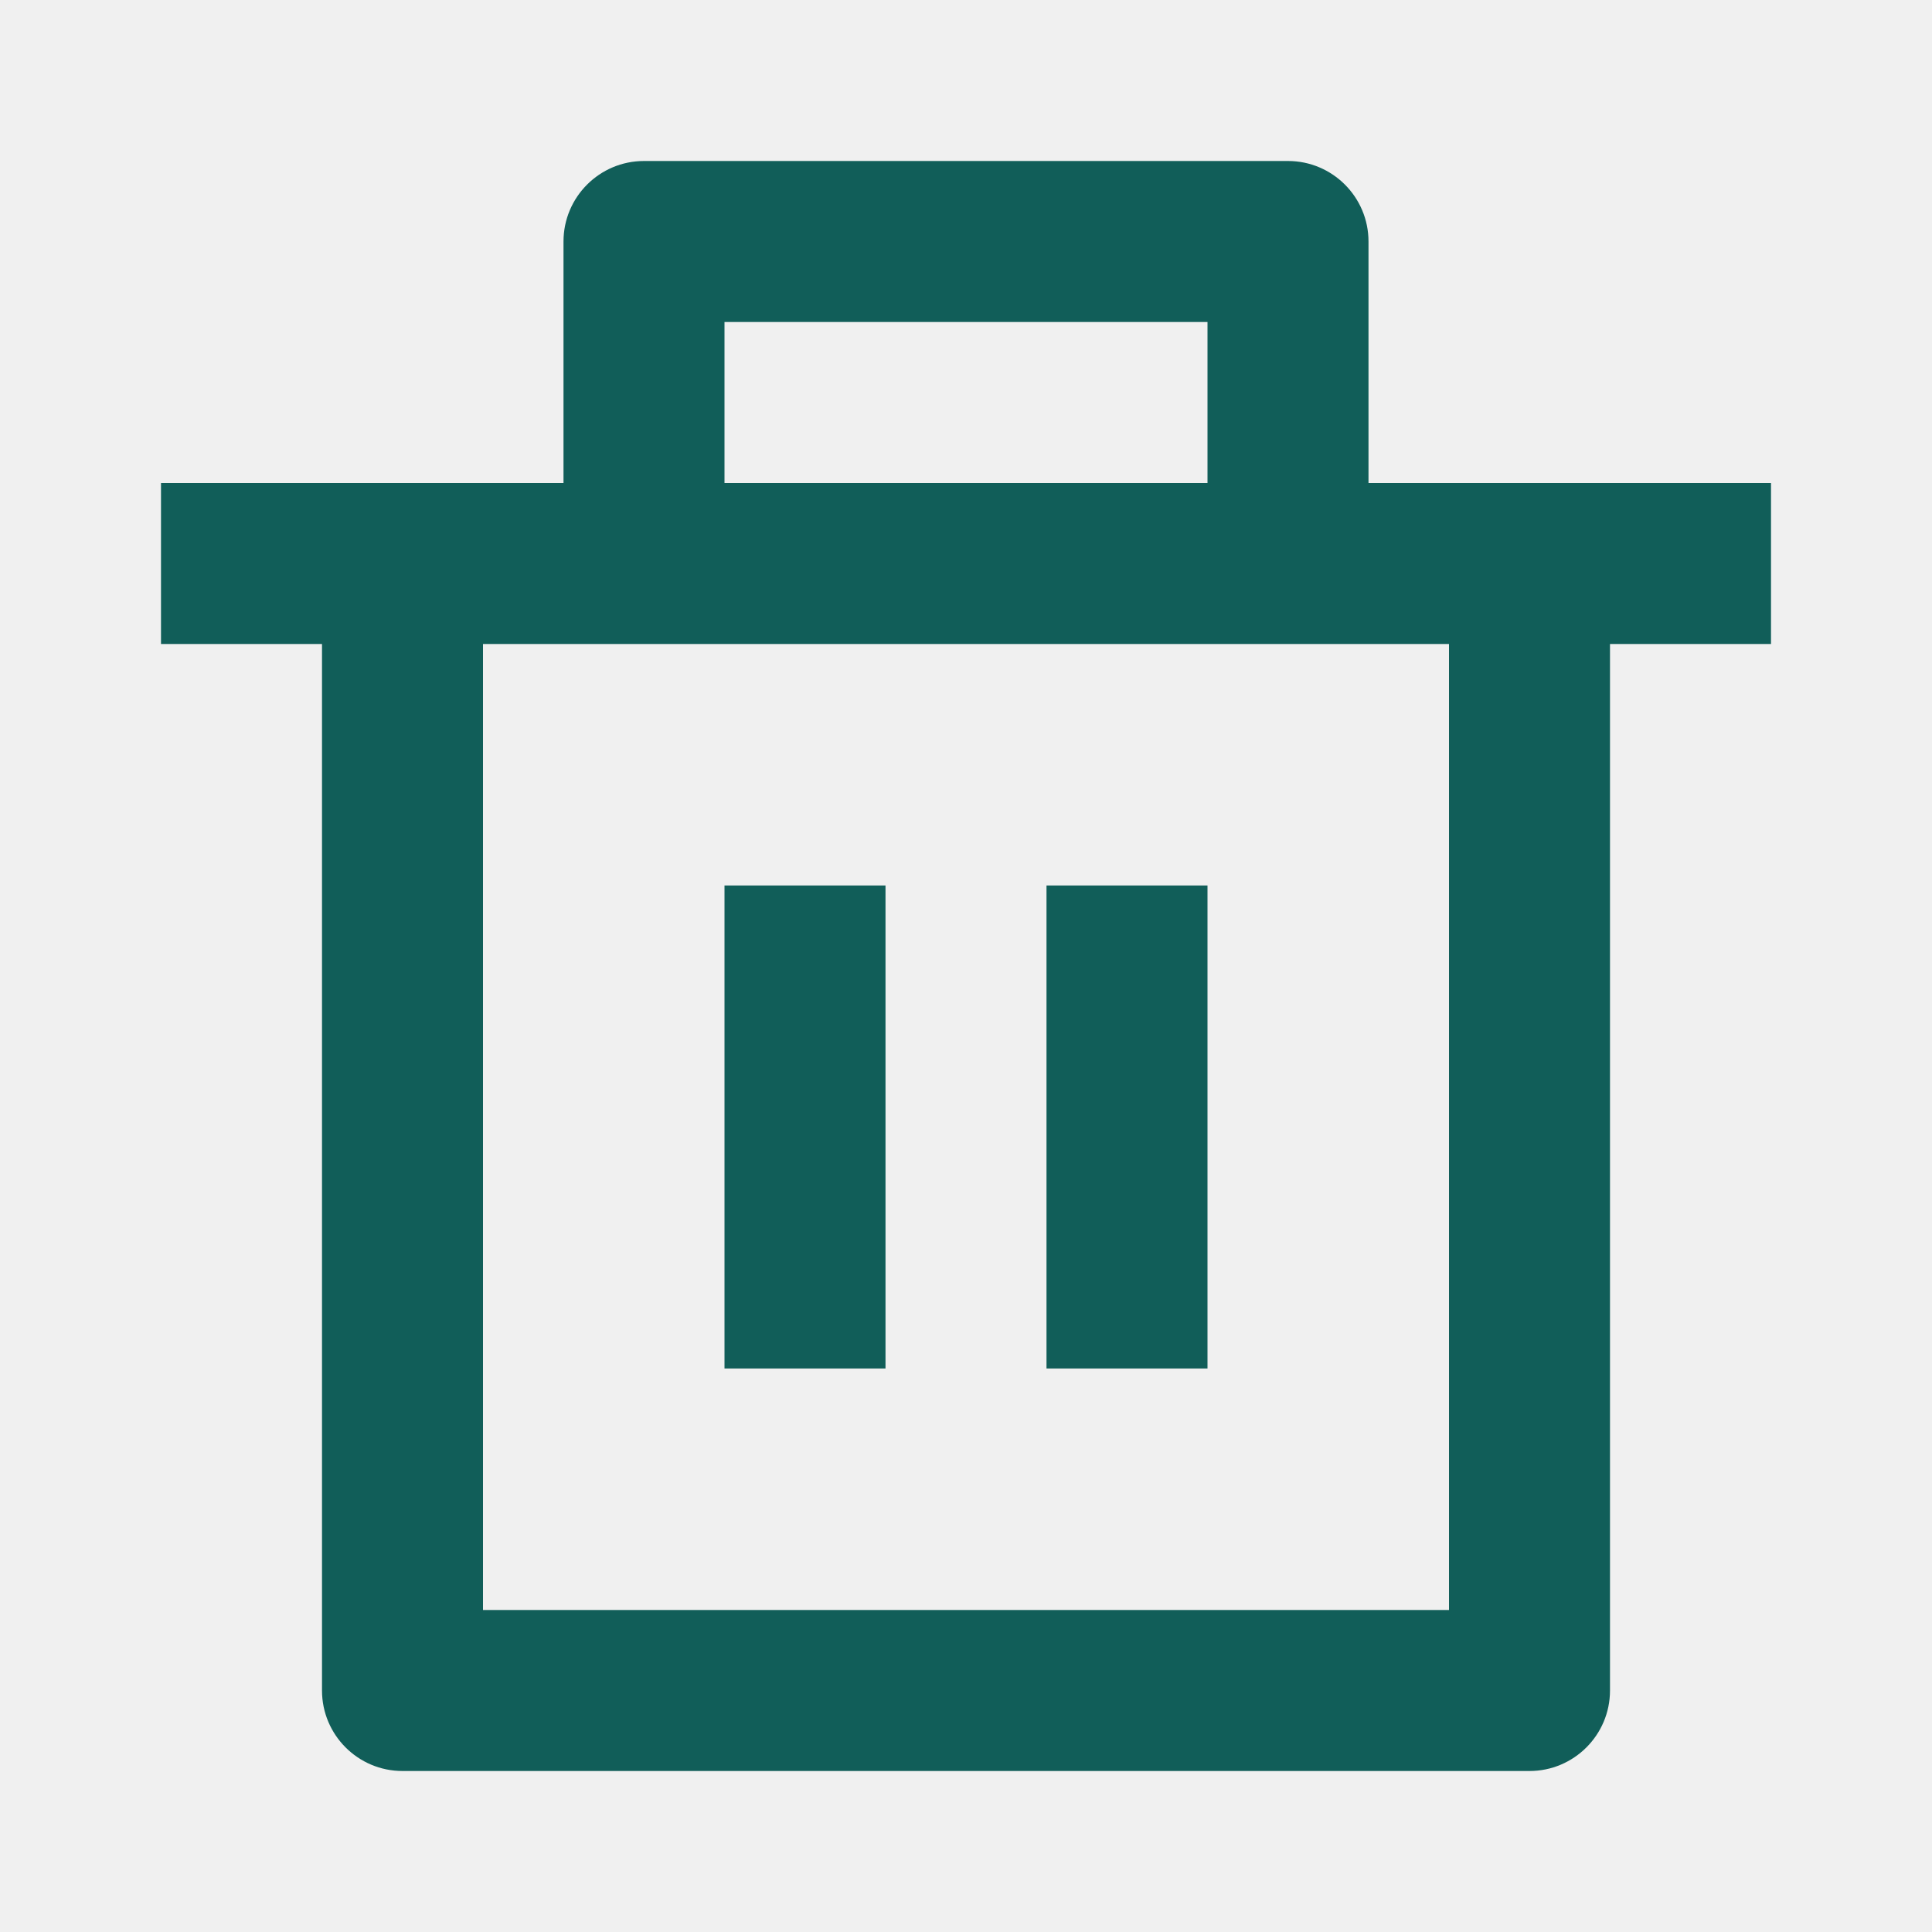
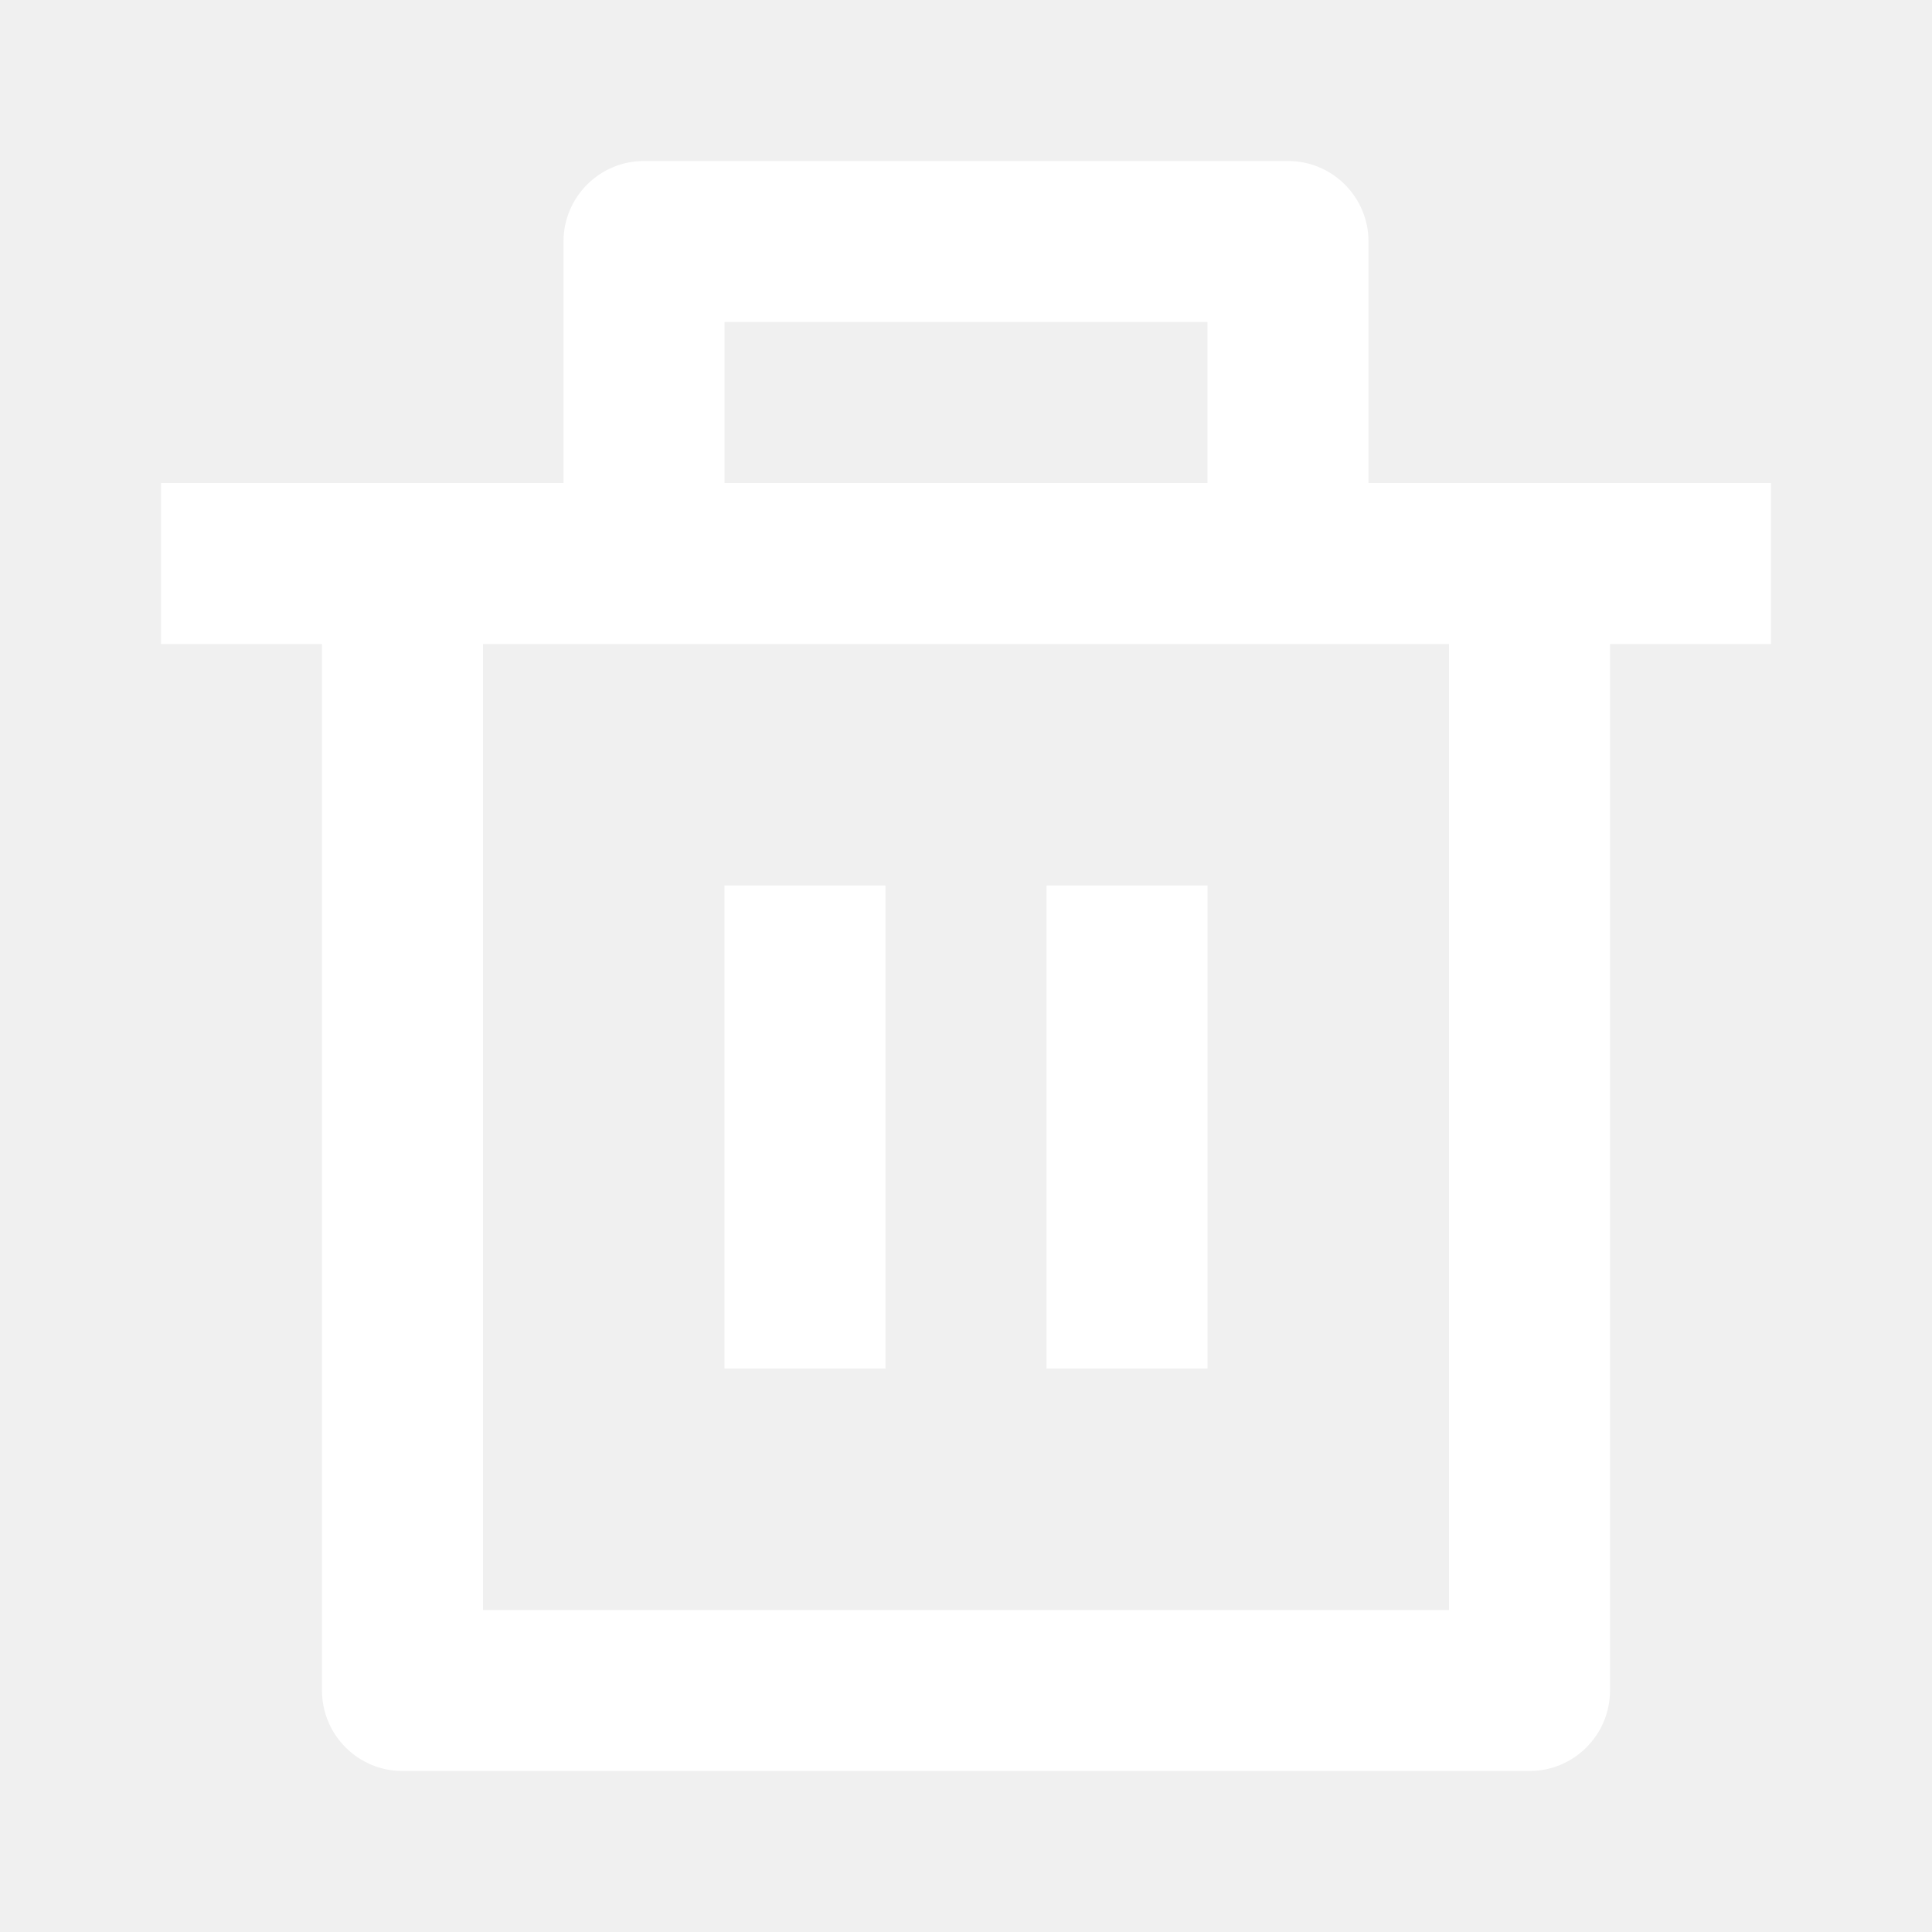
- <svg xmlns="http://www.w3.org/2000/svg" viewBox="0 0 24 24" width="24px" height="24px" fill="#115e59">
+ <svg xmlns="http://www.w3.org/2000/svg" viewBox="0 0 24 24" width="24px" height="24px" fill="#fff">
  <path d="M17 6H22V8H20V21C20 21.552 19.552 22 19 22H5C4.448 22 4 21.552 4 21V8H2V6H7V3C7 2.448 7.448 2 8 2H16C16.552 2 17 2.448 17 3V6ZM18 8H6V20H18V8ZM9 11H11V17H9V11ZM13 11H15V17H13V11ZM9 4V6H15V4H9Z" />
</svg>
